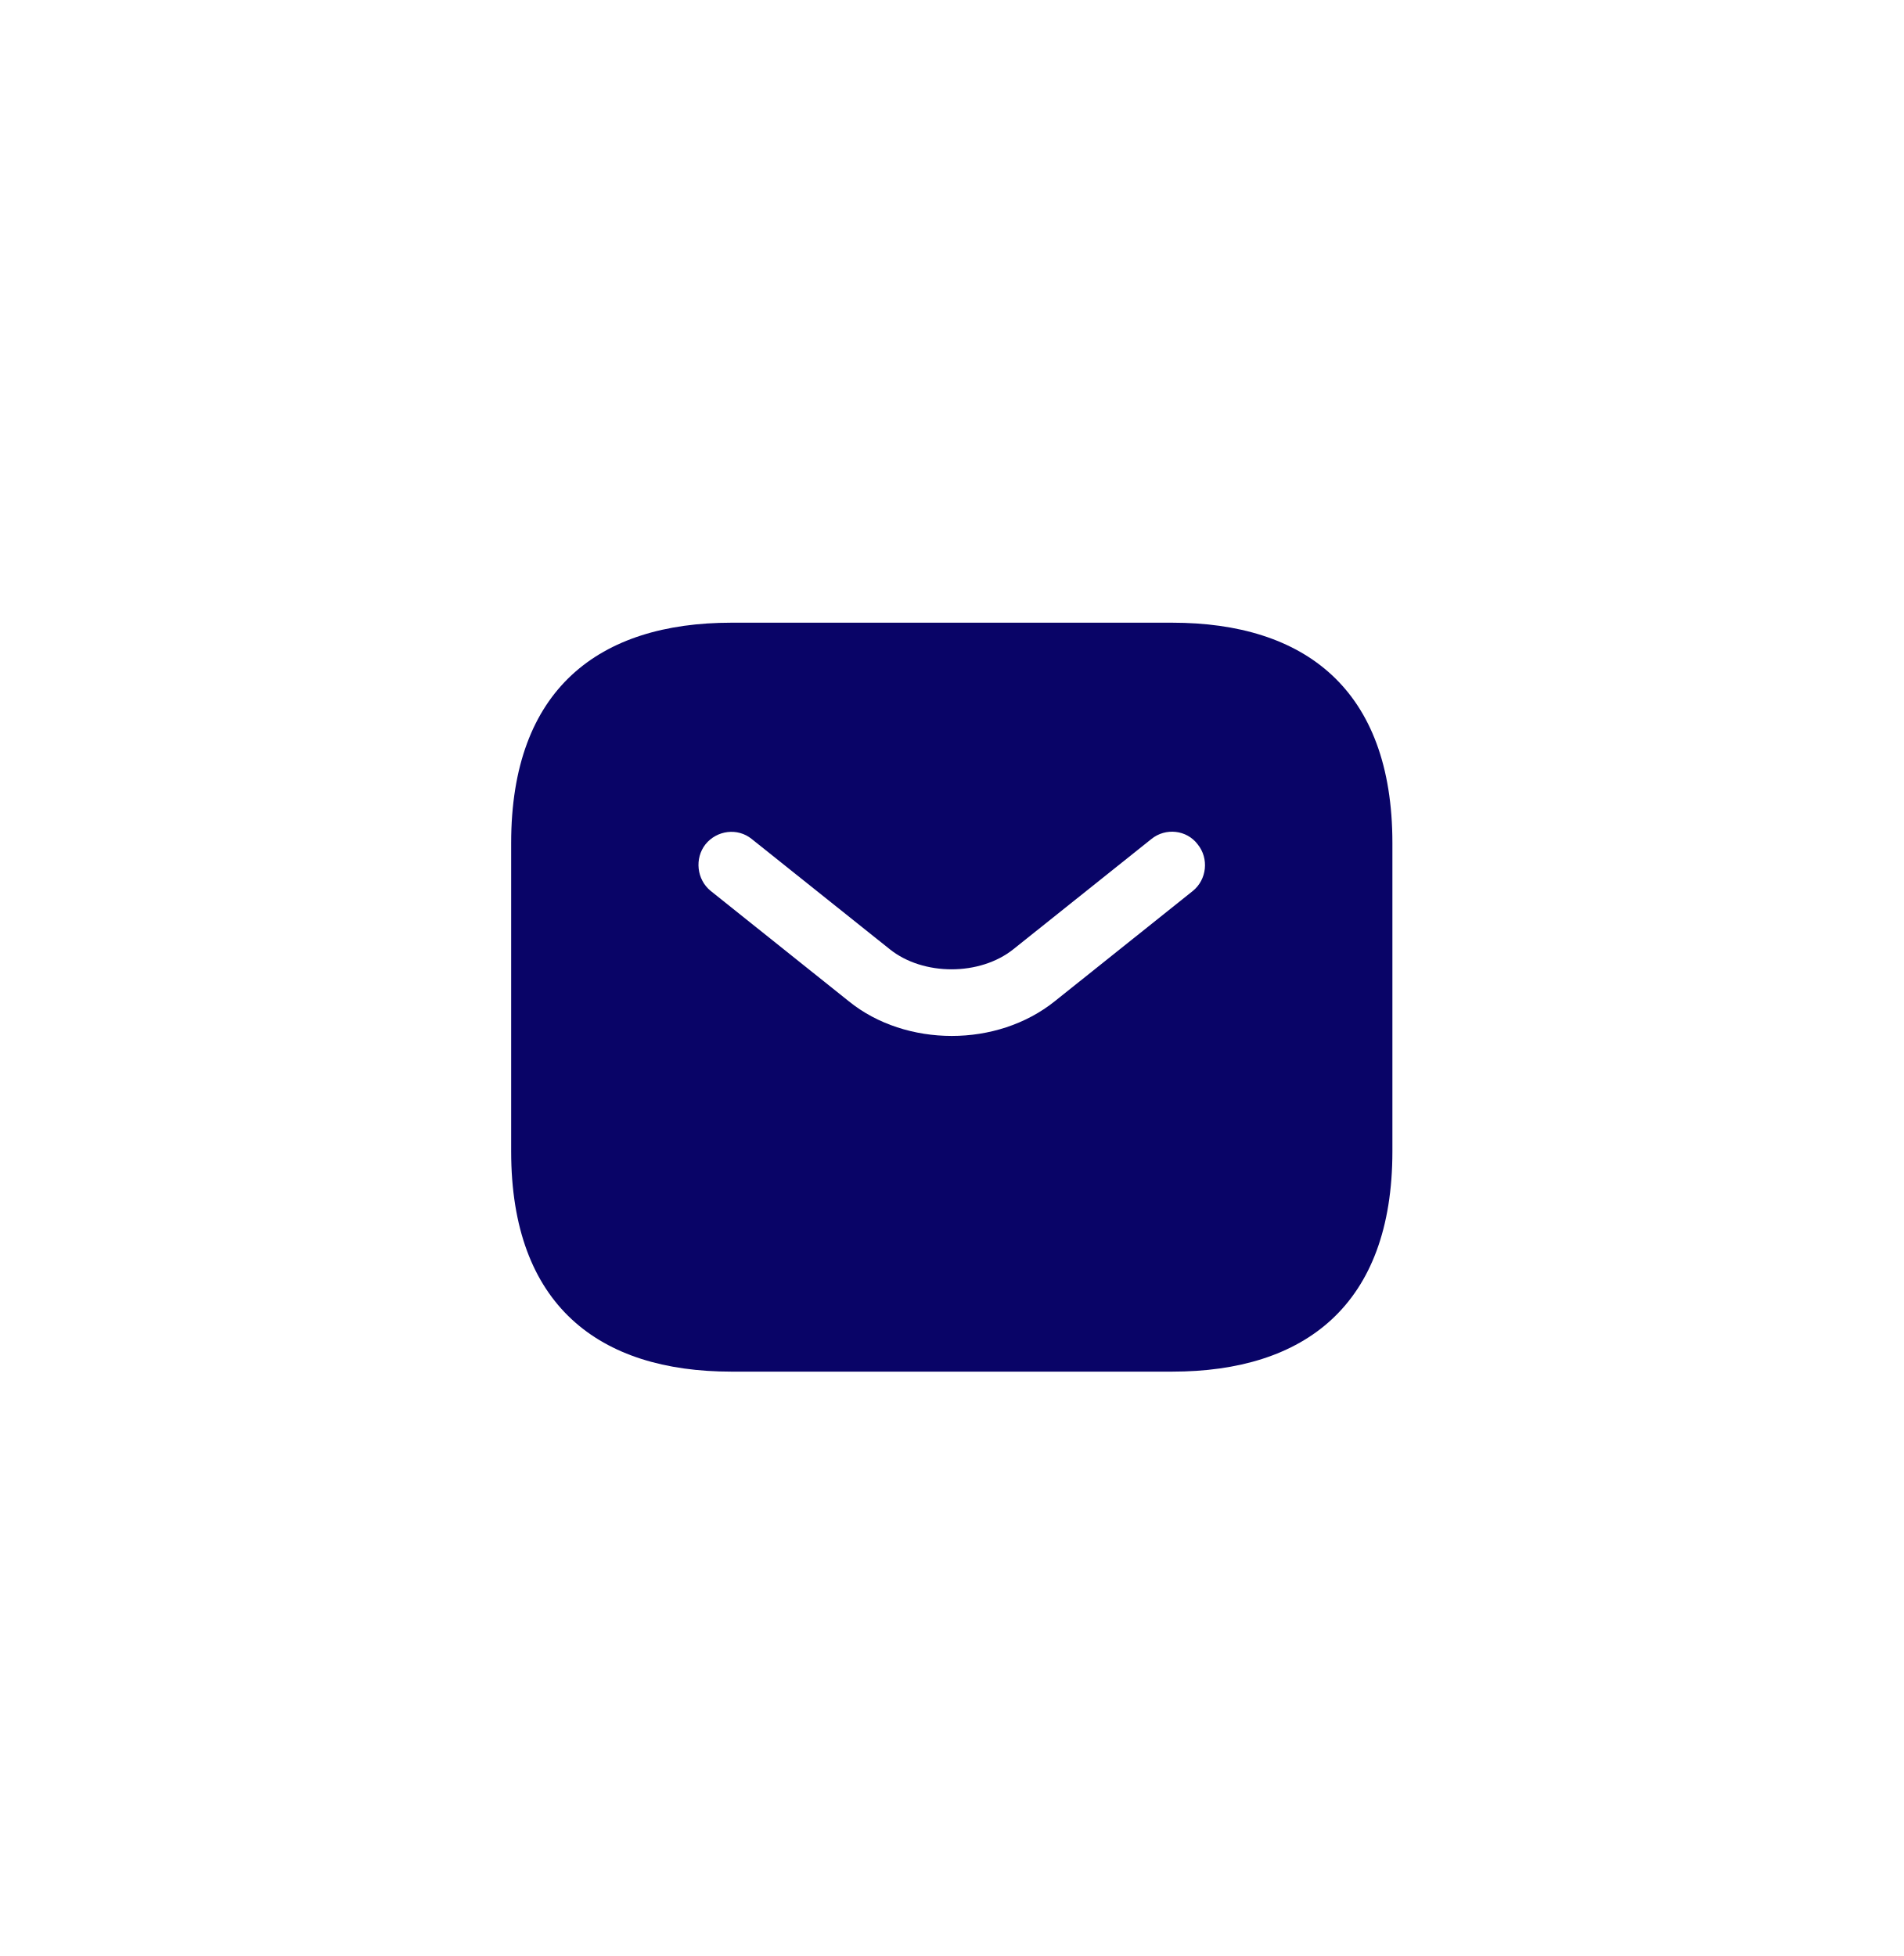
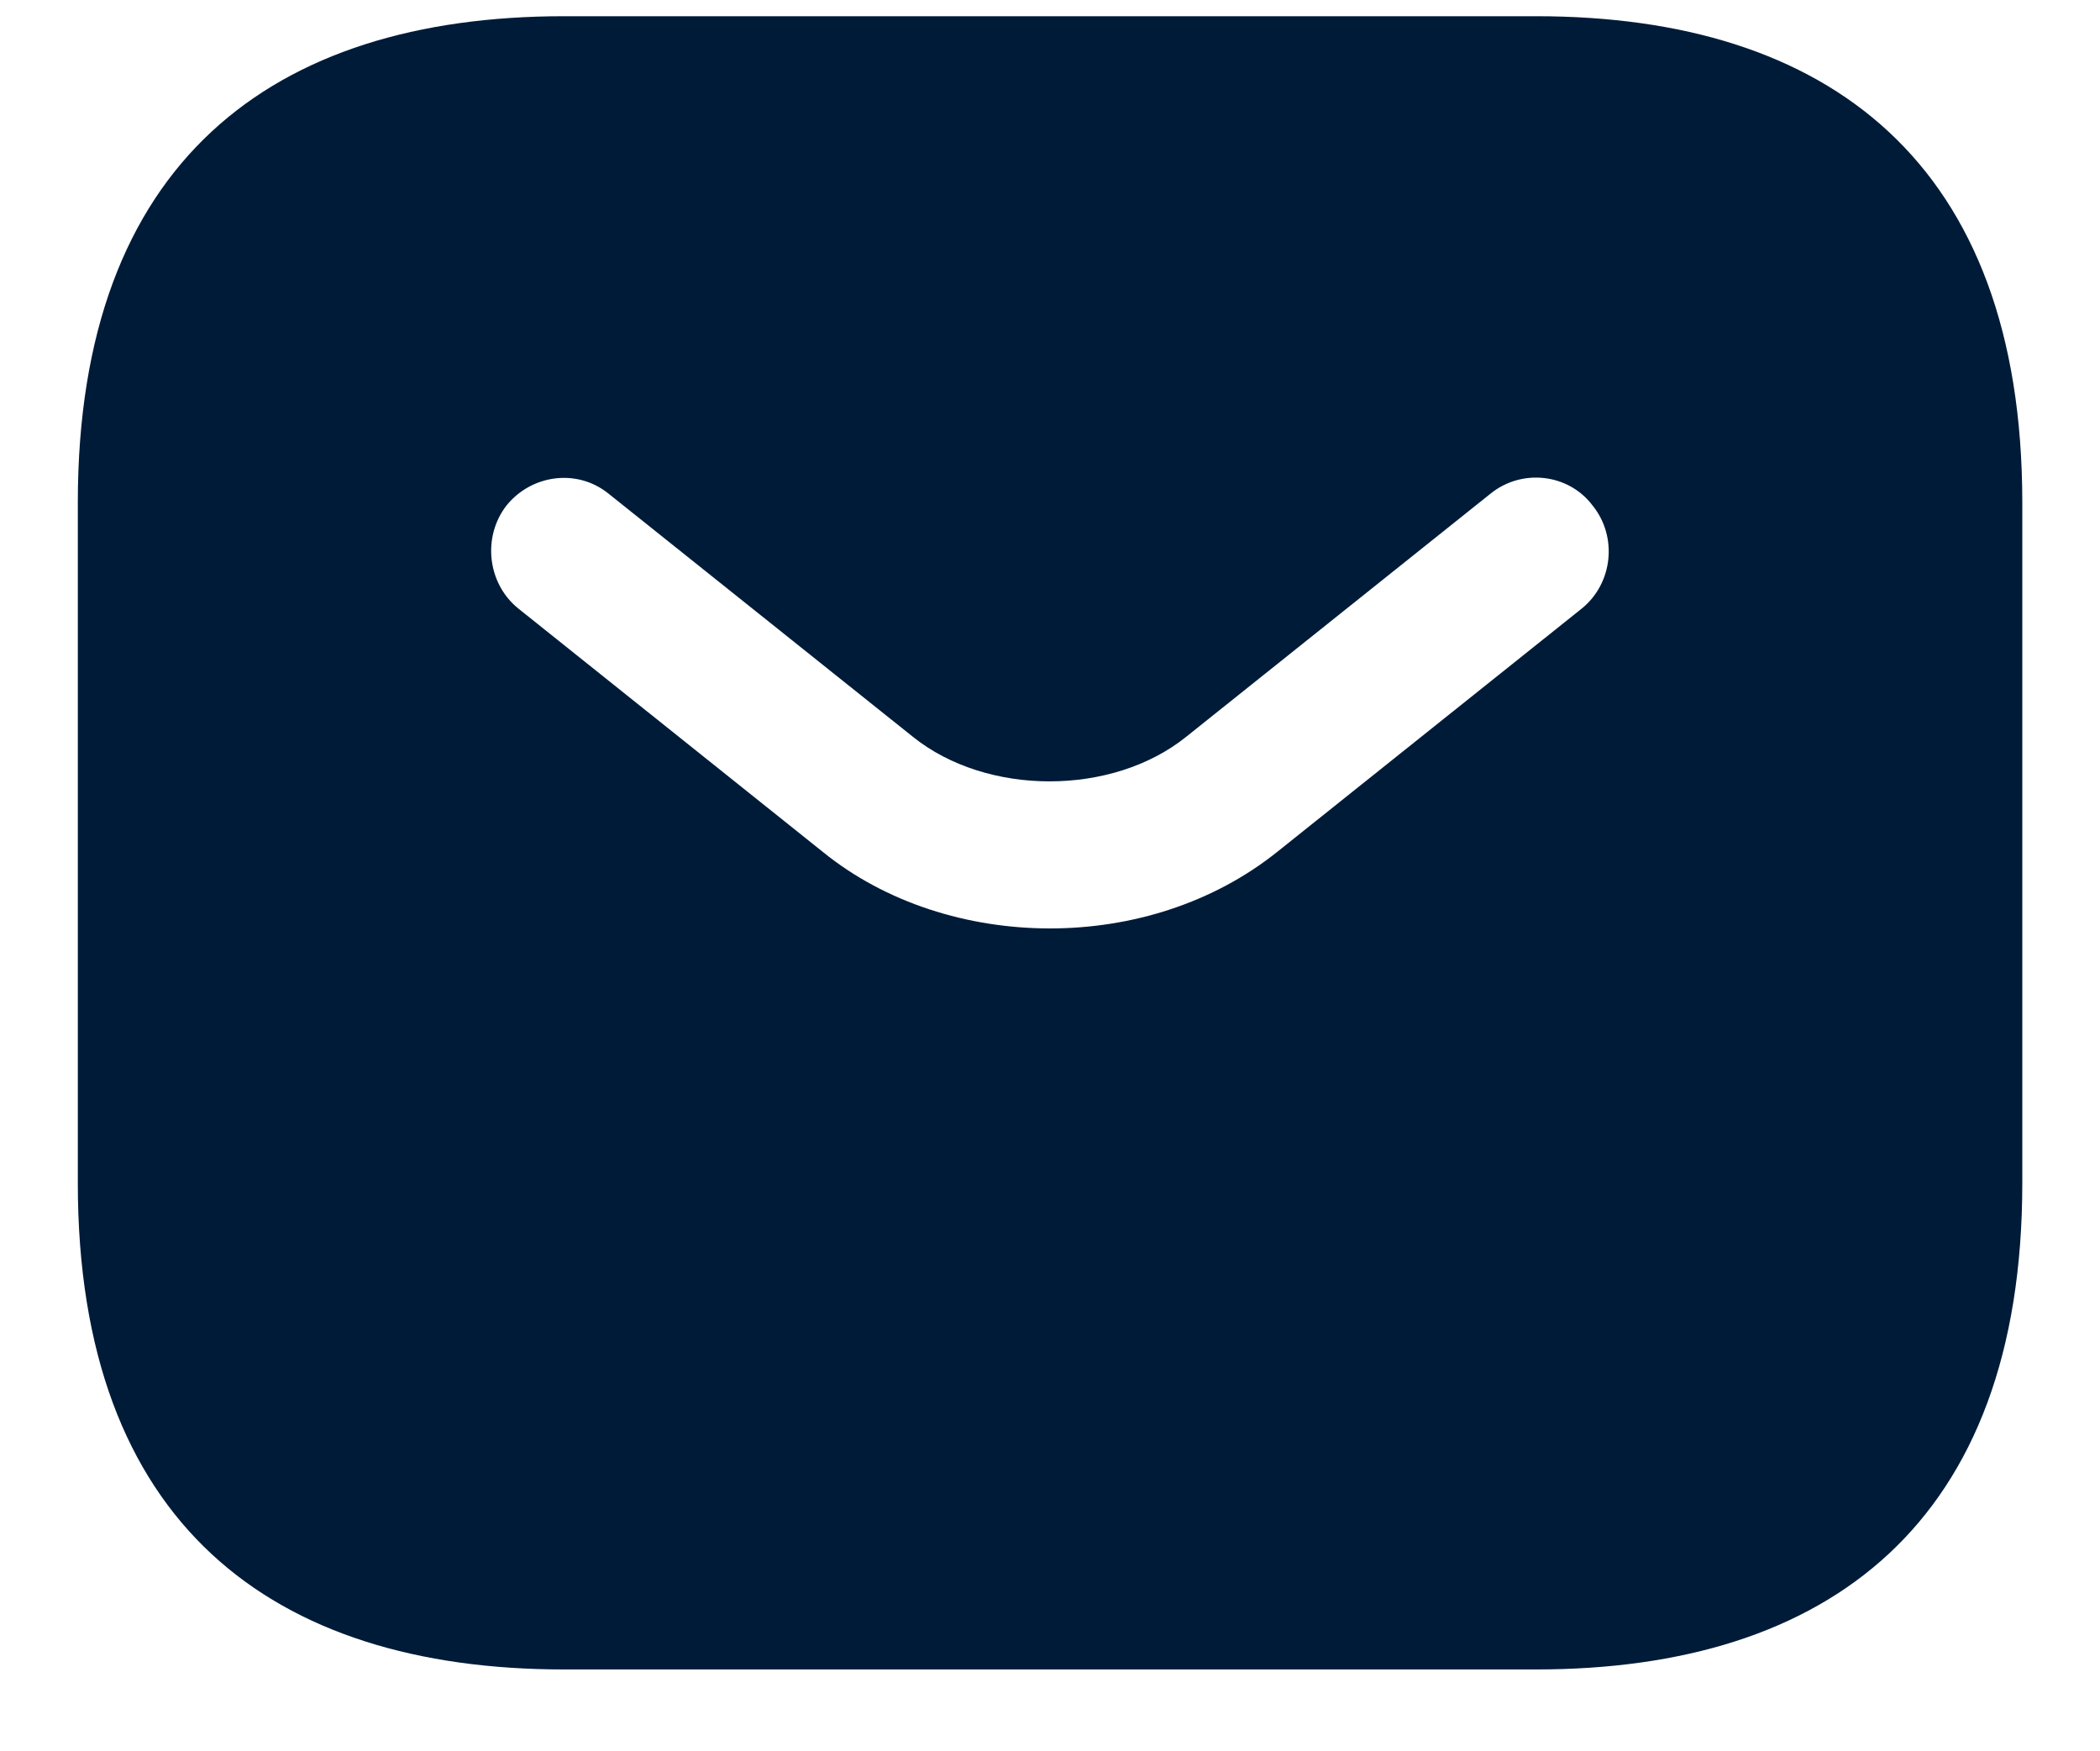
- <svg xmlns="http://www.w3.org/2000/svg" width="36" height="37" viewBox="0 0 36 37" fill="none">
-   <path d="M22.167 11.779H13.833C11.333 11.779 9.667 13.029 9.667 15.946V21.779C9.667 24.696 11.333 25.946 13.833 25.946H22.167C24.667 25.946 26.333 24.696 26.333 21.779V15.946C26.333 13.029 24.667 11.779 22.167 11.779ZM22.558 16.854L19.95 18.938C19.4 19.379 18.7 19.596 18 19.596C17.3 19.596 16.592 19.379 16.05 18.938L13.442 16.854C13.175 16.638 13.133 16.238 13.342 15.971C13.558 15.704 13.95 15.654 14.217 15.871L16.825 17.954C17.458 18.463 18.533 18.463 19.167 17.954L21.775 15.871C22.042 15.654 22.442 15.696 22.65 15.971C22.867 16.238 22.825 16.638 22.558 16.854Z" fill="#090467" />
+ <svg xmlns="http://www.w3.org/2000/svg" width="18" height="15" viewBox="0 0 18 15" fill="none">
+   <path d="M13.167 0.139H4.834C2.334 0.139 0.667 1.389 0.667 4.306V10.139C0.667 13.056 2.334 14.306 4.834 14.306H13.167C15.667 14.306 17.334 13.056 17.334 10.139V4.306C17.334 1.389 15.667 0.139 13.167 0.139ZM13.559 5.214L10.95 7.298C10.4 7.739 9.7 7.956 9 7.956C8.3 7.956 7.592 7.739 7.05 7.298L4.442 5.214C4.175 4.998 4.134 4.598 4.342 4.331C4.559 4.064 4.95 4.014 5.217 4.231L7.825 6.314C8.459 6.823 9.534 6.823 10.167 6.314L12.775 4.231C13.042 4.014 13.442 4.056 13.65 4.331C13.867 4.598 13.825 4.998 13.559 5.214Z" fill="#001B38" />
</svg>
